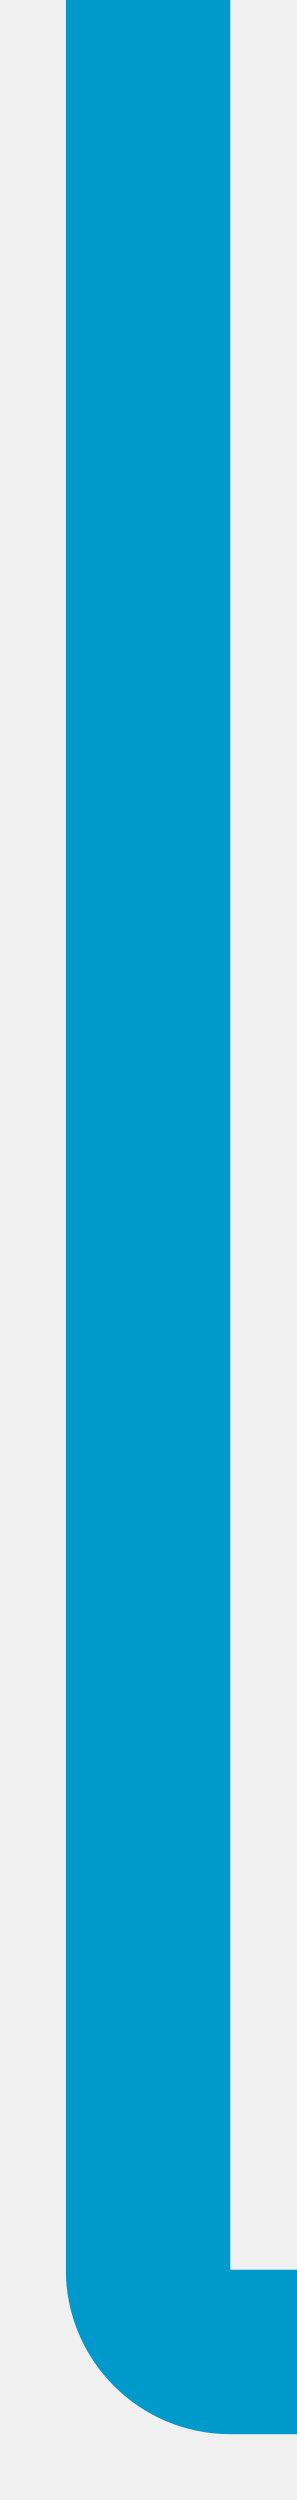
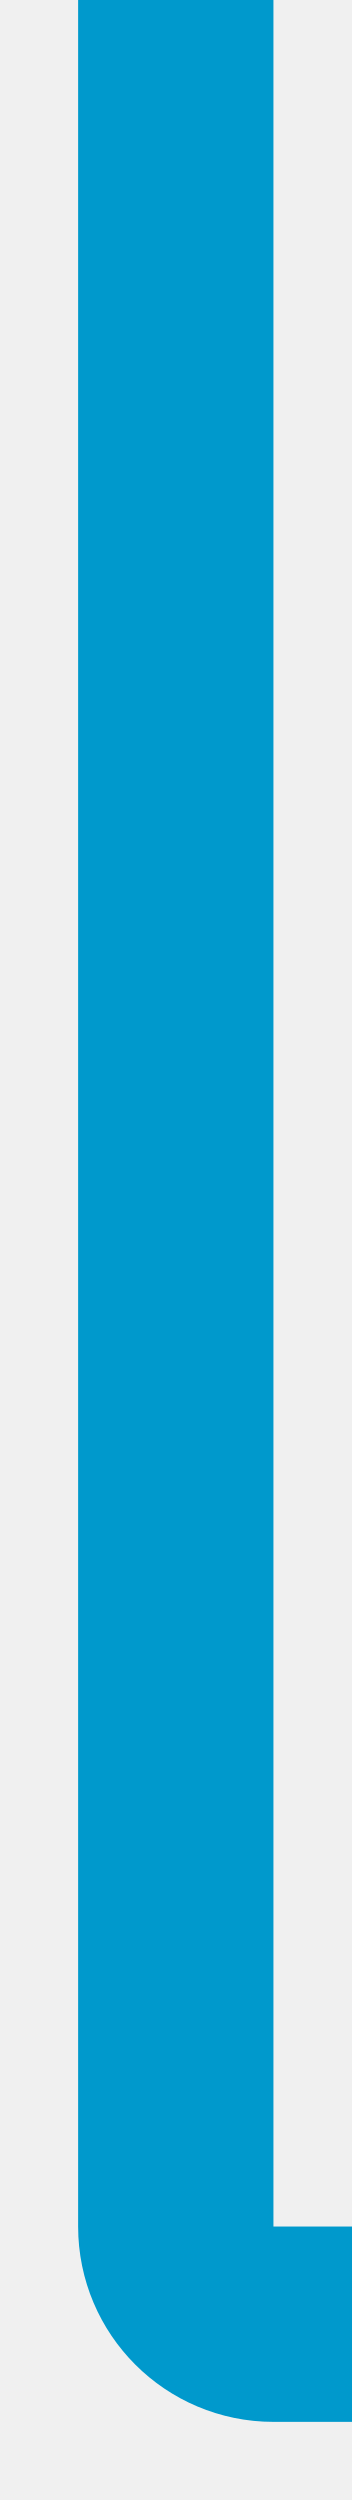
- <svg xmlns="http://www.w3.org/2000/svg" version="1.1" width="18px" height="152px" preserveAspectRatio="xMidYMin meet" viewBox="1774 2428  16 152">
-   <defs>
-     <mask fill="white" id="clip33">
-       <path d="M 1926 2504  L 2046 2504  L 2046 2638  L 1926 2638  Z M 1777 2428  L 2350 2428  L 2350 2638  L 1777 2638  Z " fill-rule="evenodd" />
-     </mask>
-   </defs>
-   <path d="M 1782 2428  L 1782 2566  A 5 5 0 0 0 1787 2571 L 2318 2571  " stroke-width="10" stroke="#0099cc" fill="none" mask="url(#clip33)" />
-   <path d="M 2313 2589  L 2332 2571  L 2313 2553  L 2313 2589  Z " fill-rule="nonzero" fill="#0099cc" stroke="none" mask="url(#clip33)" />
+ <svg xmlns="http://www.w3.org/2000/svg" version="1.1" width="18px" height="128px" preserveAspectRatio="xMidYMin meet" viewBox="685 2452  16 128">
+   <path d="M 693 2452  L 693 2566  A 5 5 0 0 0 698 2571 L 1097 2571  " stroke-width="10" stroke="#0099cc" fill="none" />
+   <path d="M 1092 2589  L 1111 2571  L 1092 2553  L 1092 2589  Z " fill-rule="nonzero" fill="#0099cc" stroke="none" />
</svg>
